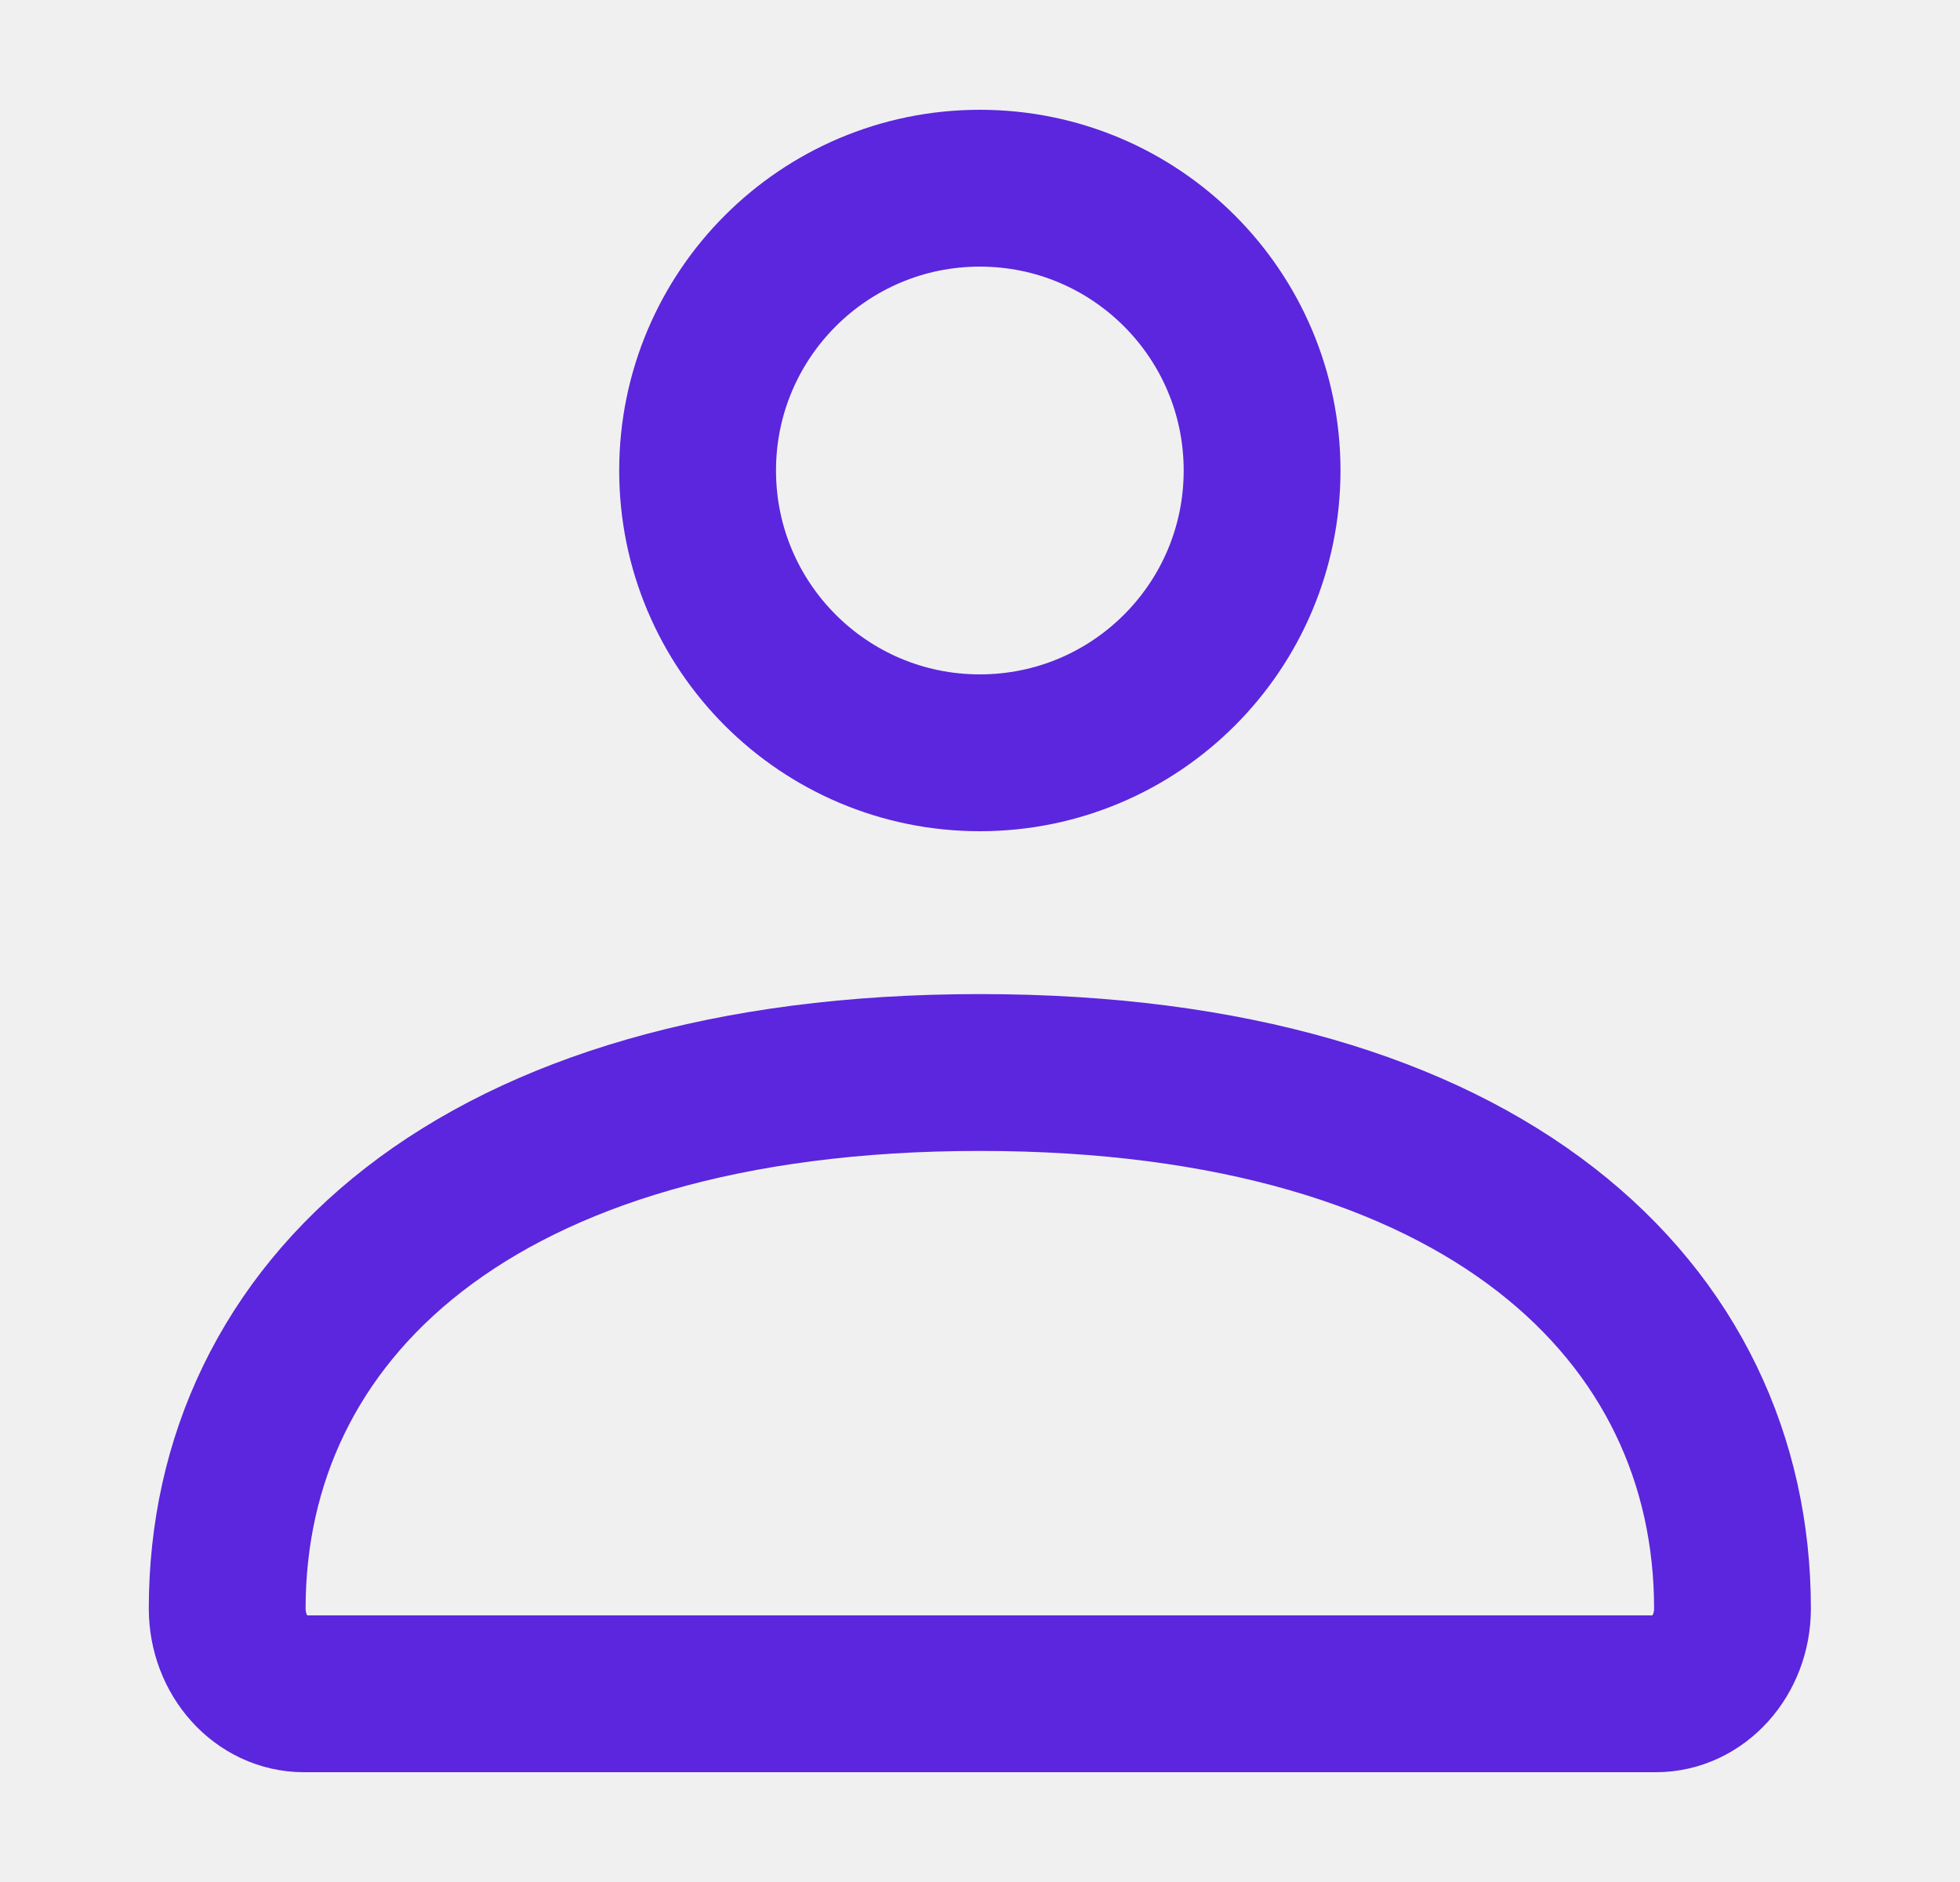
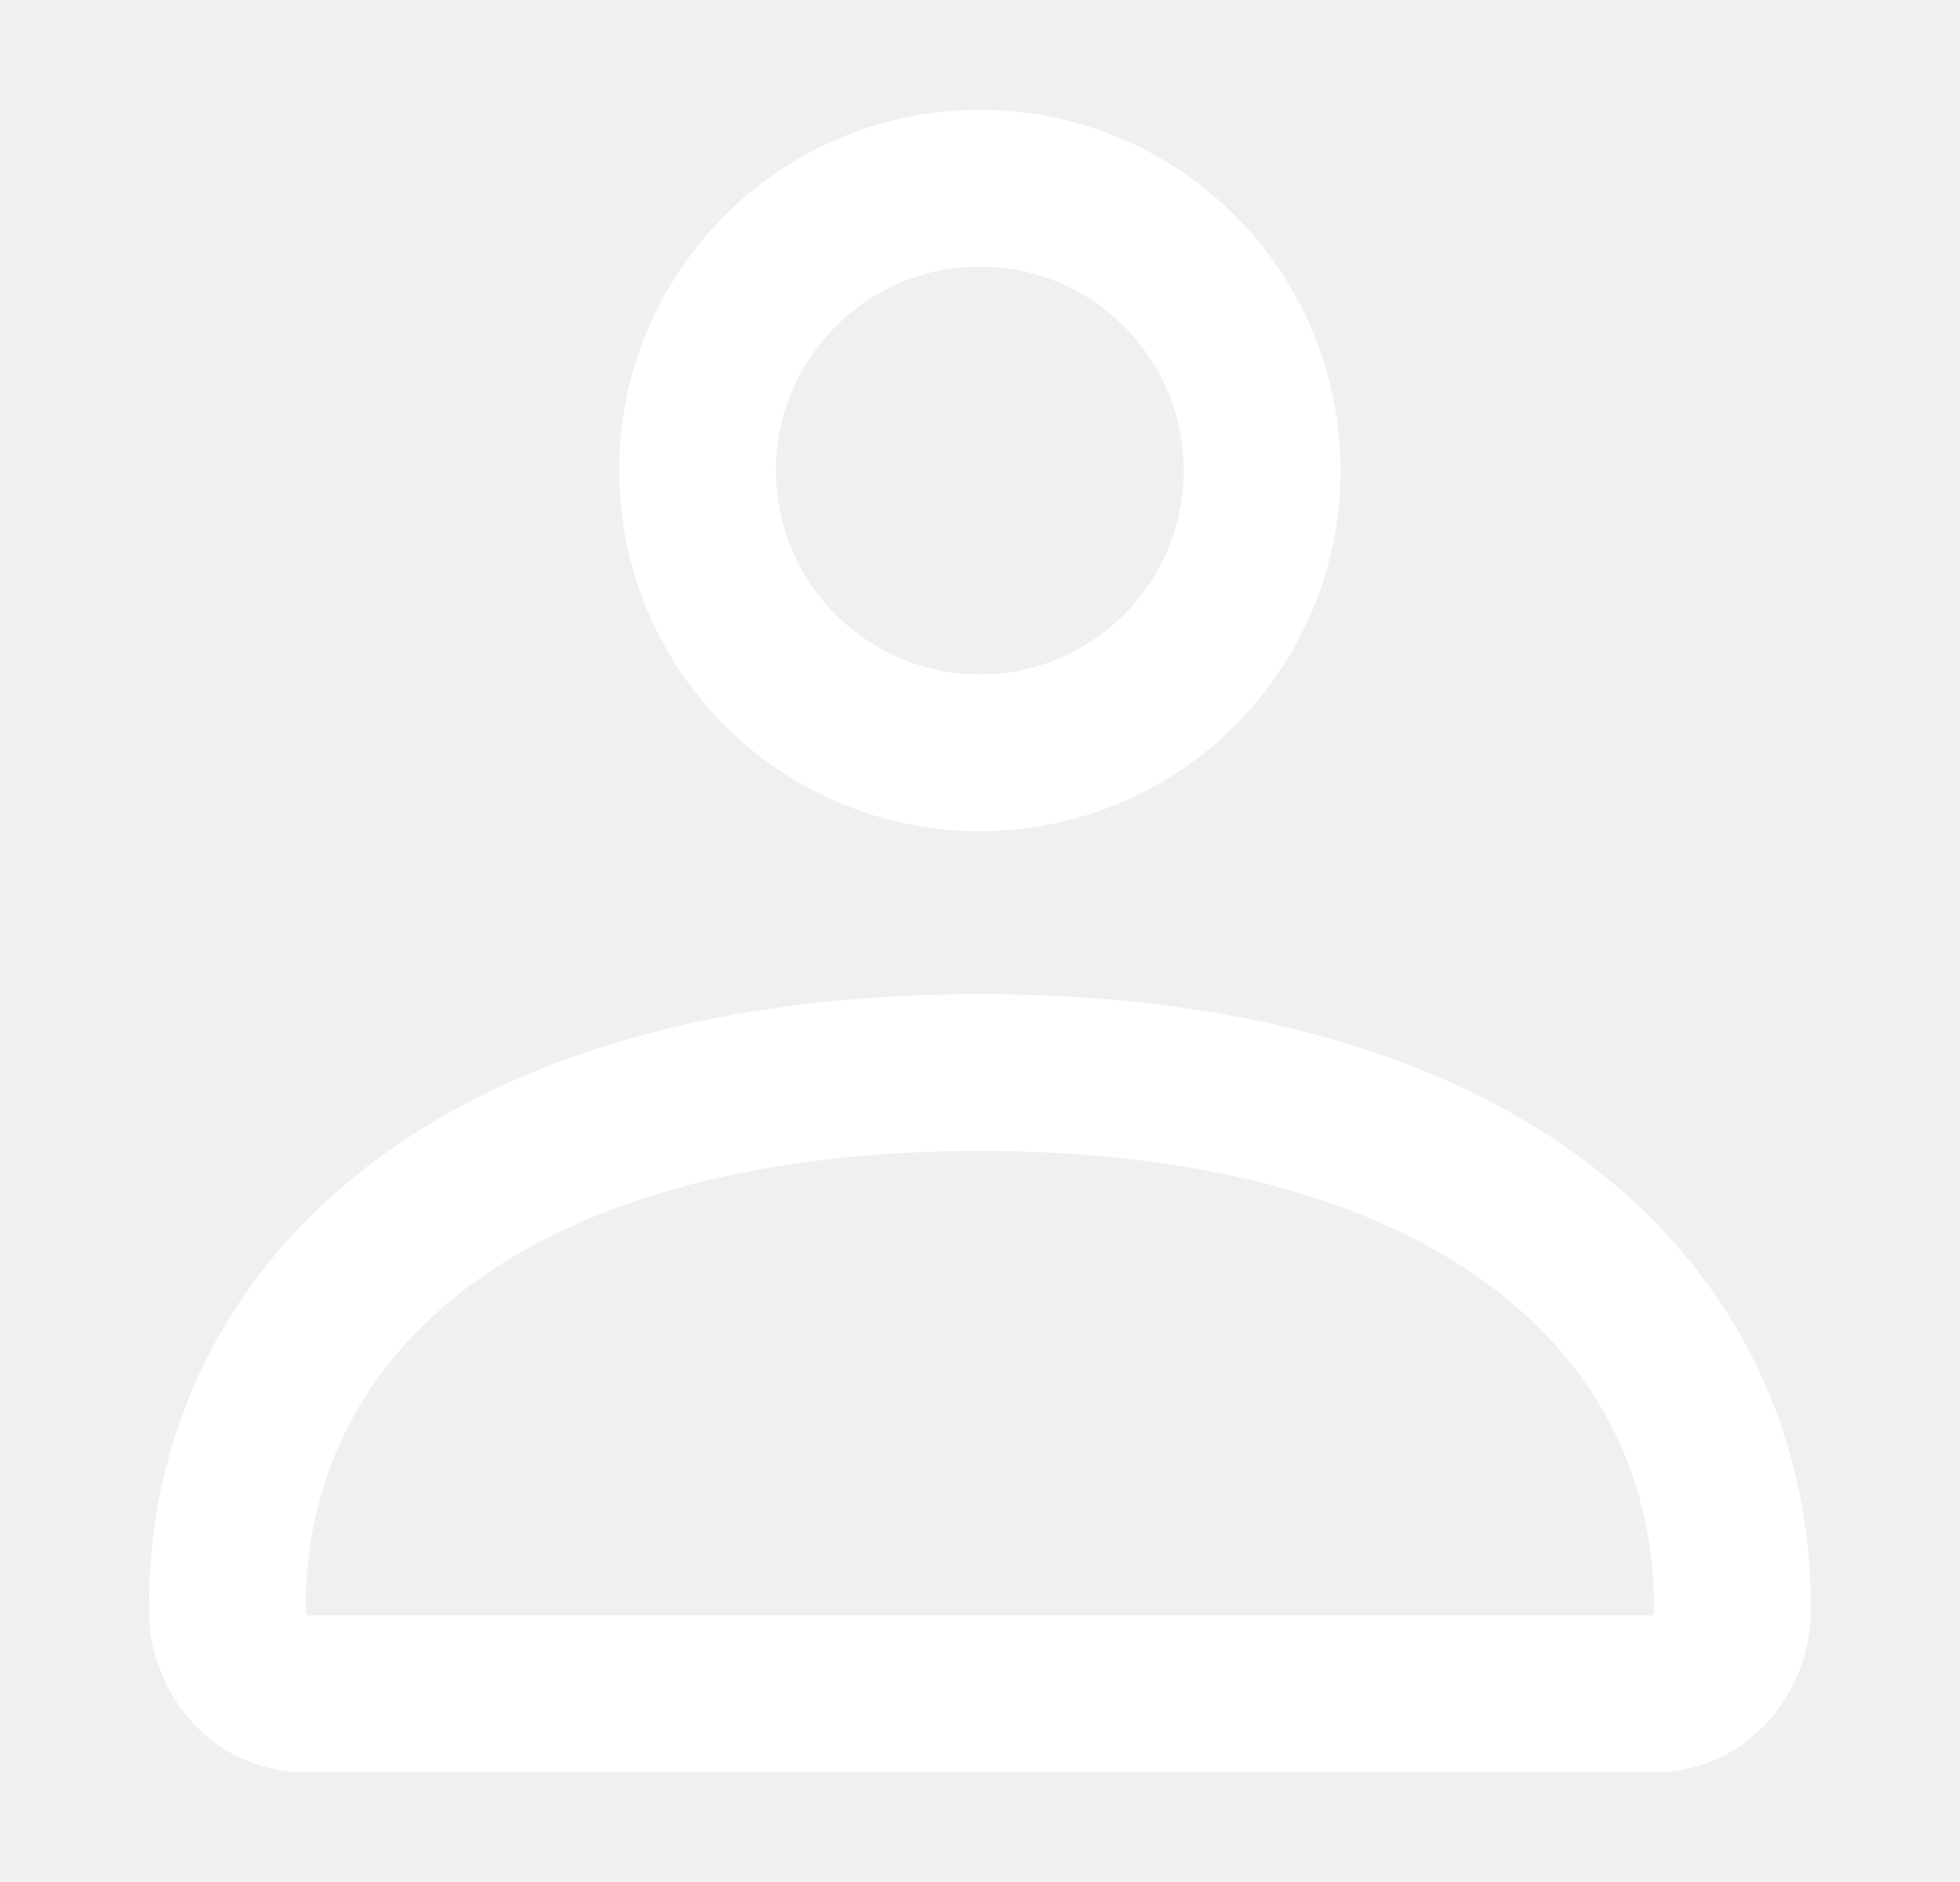
<svg xmlns="http://www.w3.org/2000/svg" width="25" height="24" viewBox="0 0 25 24" fill="none">
-   <path d="M2.898 20.513C2.898 16.737 6.053 13.677 12.498 13.677C18.944 13.677 22.098 16.737 22.098 20.513C22.098 21.113 21.66 21.6 21.12 21.6H3.877C3.337 21.6 2.898 21.113 2.898 20.513Z" stroke="#5B26DD" stroke-width="2" />
-   <path d="M16.098 6C16.098 7.989 14.487 9.6 12.498 9.6C10.51 9.6 8.898 7.989 8.898 6C8.898 4.012 10.51 2.4 12.498 2.4C14.487 2.4 16.098 4.012 16.098 6Z" stroke="#5B26DD" stroke-width="2" />
+   <path d="M2.898 20.513C2.898 16.737 6.053 13.677 12.498 13.677C18.944 13.677 22.098 16.737 22.098 20.513C22.098 21.113 21.66 21.6 21.12 21.6H3.877C3.337 21.6 2.898 21.113 2.898 20.513Z" stroke="white" stroke-width="2" />
+   <path d="M16.098 6C16.098 7.989 14.487 9.6 12.498 9.6C10.51 9.6 8.898 7.989 8.898 6C8.898 4.012 10.51 2.4 12.498 2.4C14.487 2.4 16.098 4.012 16.098 6Z" stroke="white" stroke-width="2" />
</svg>
